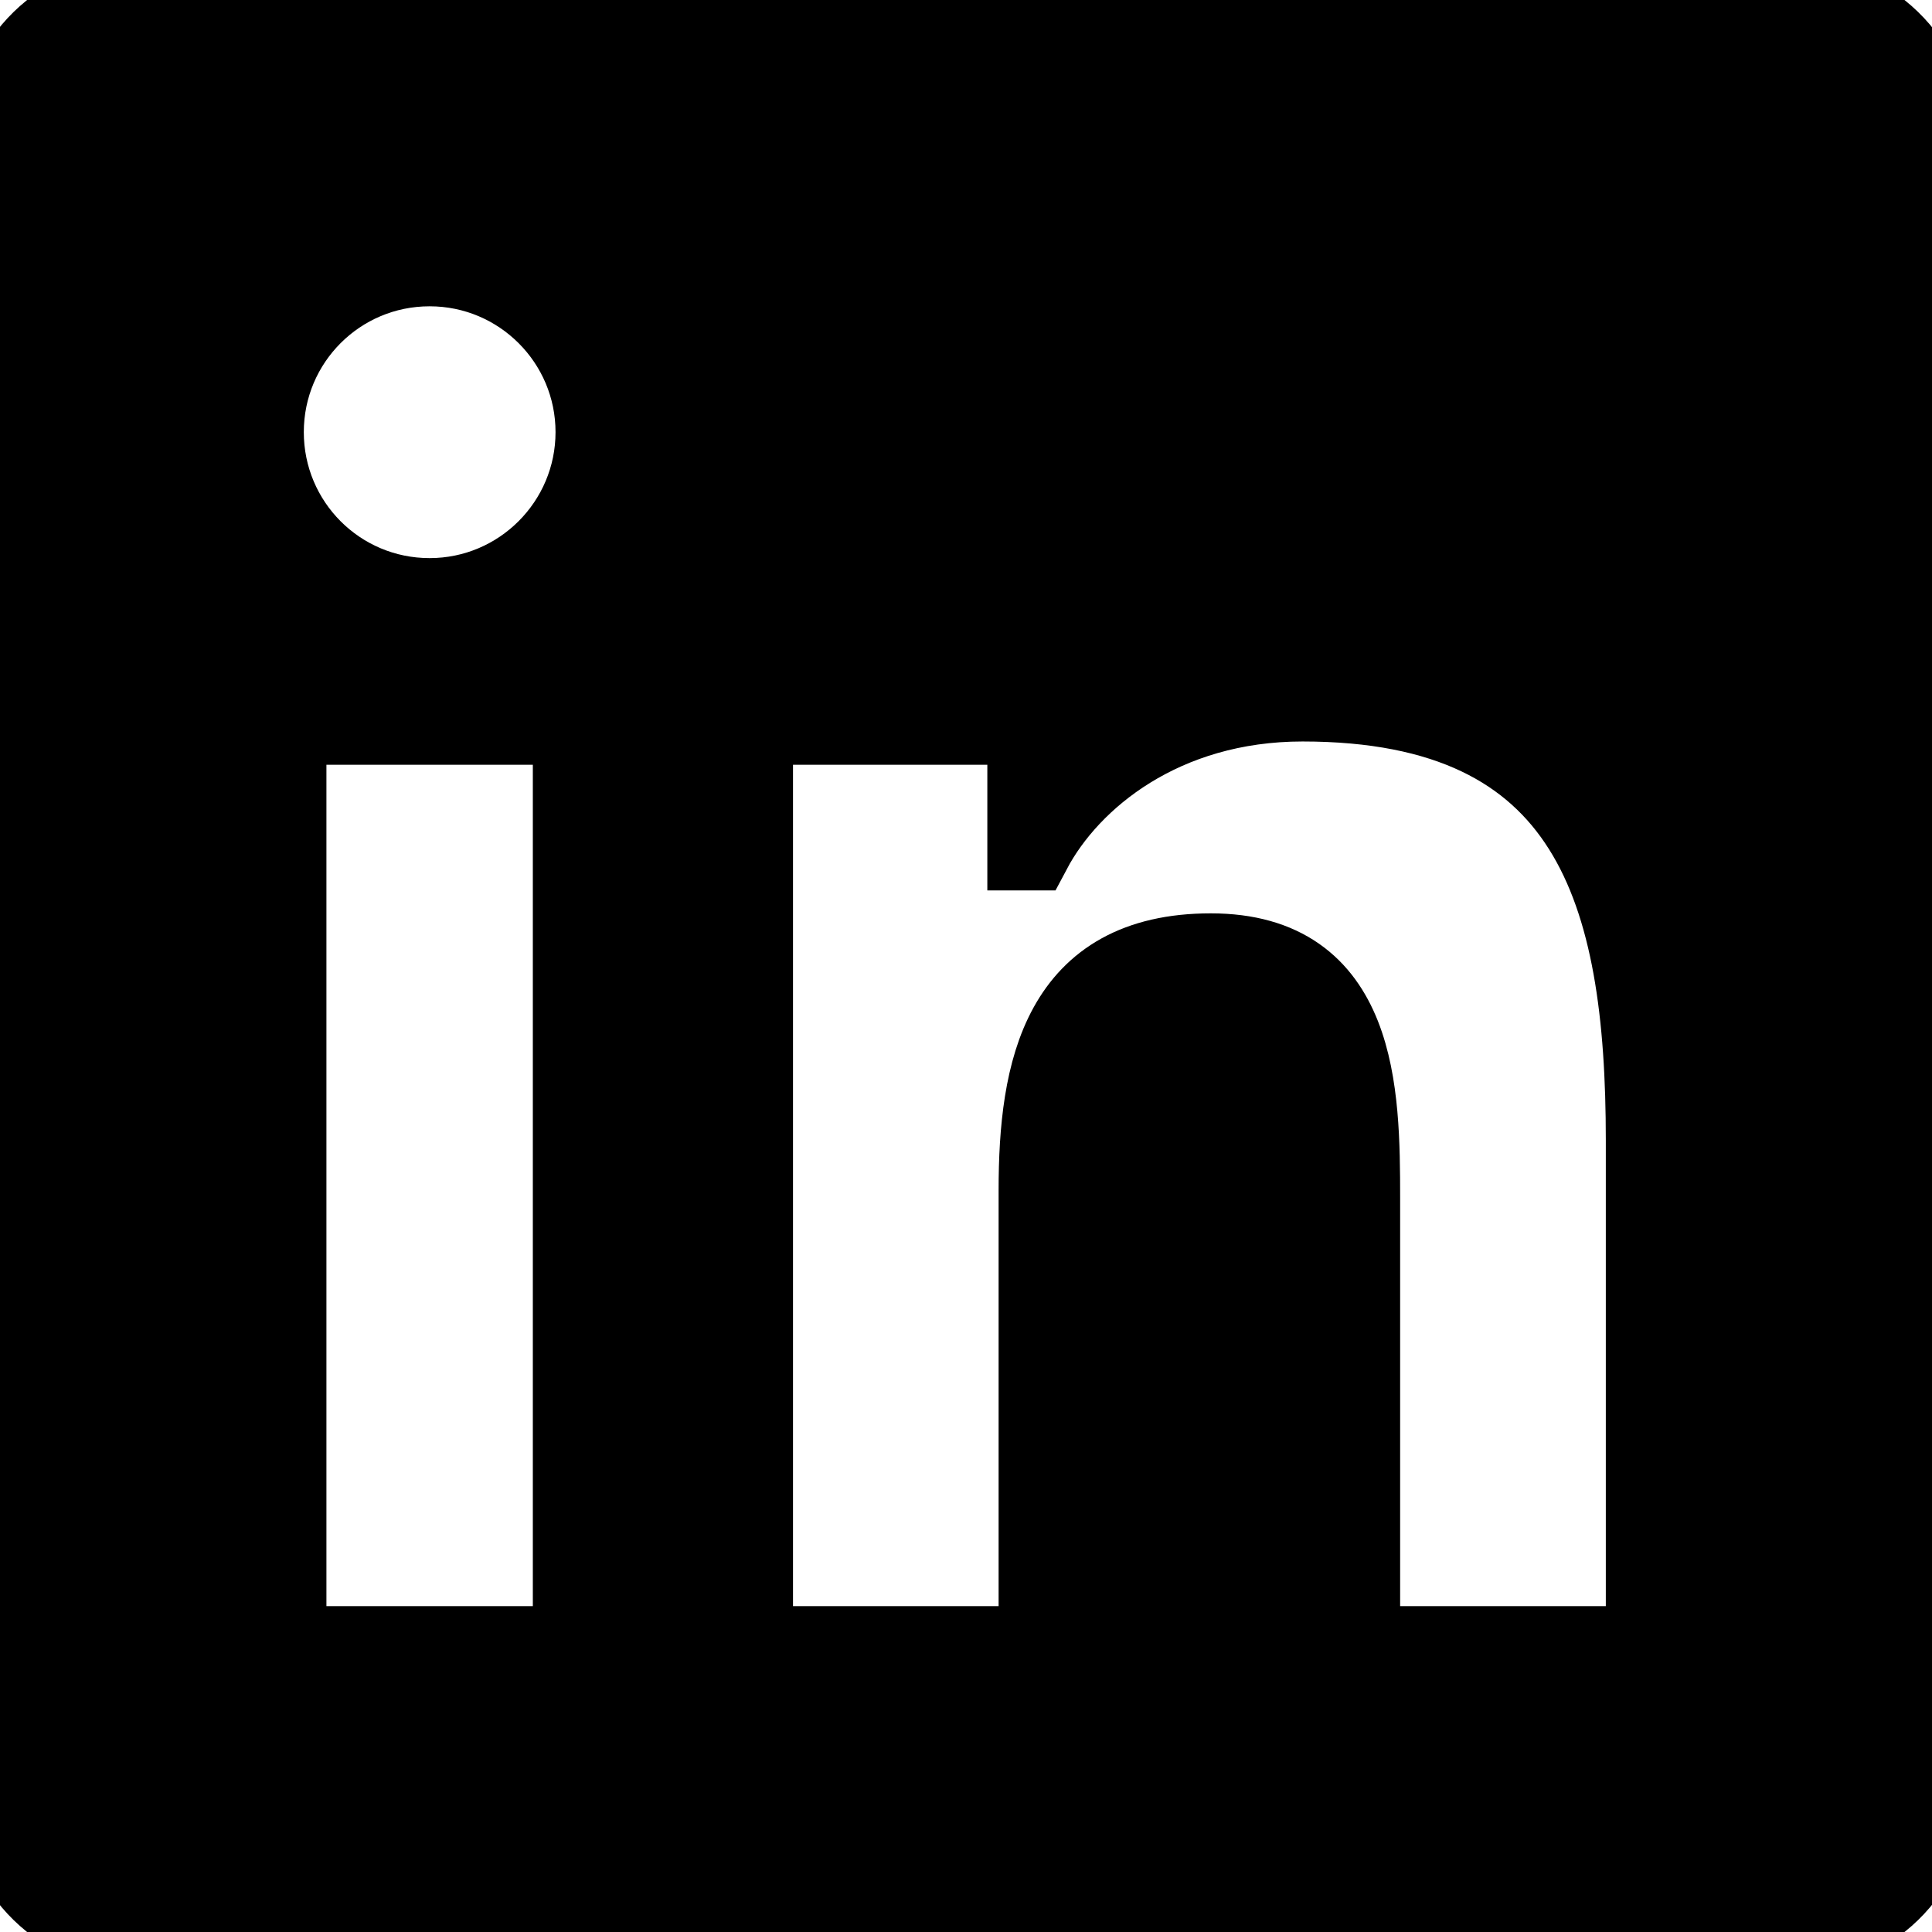
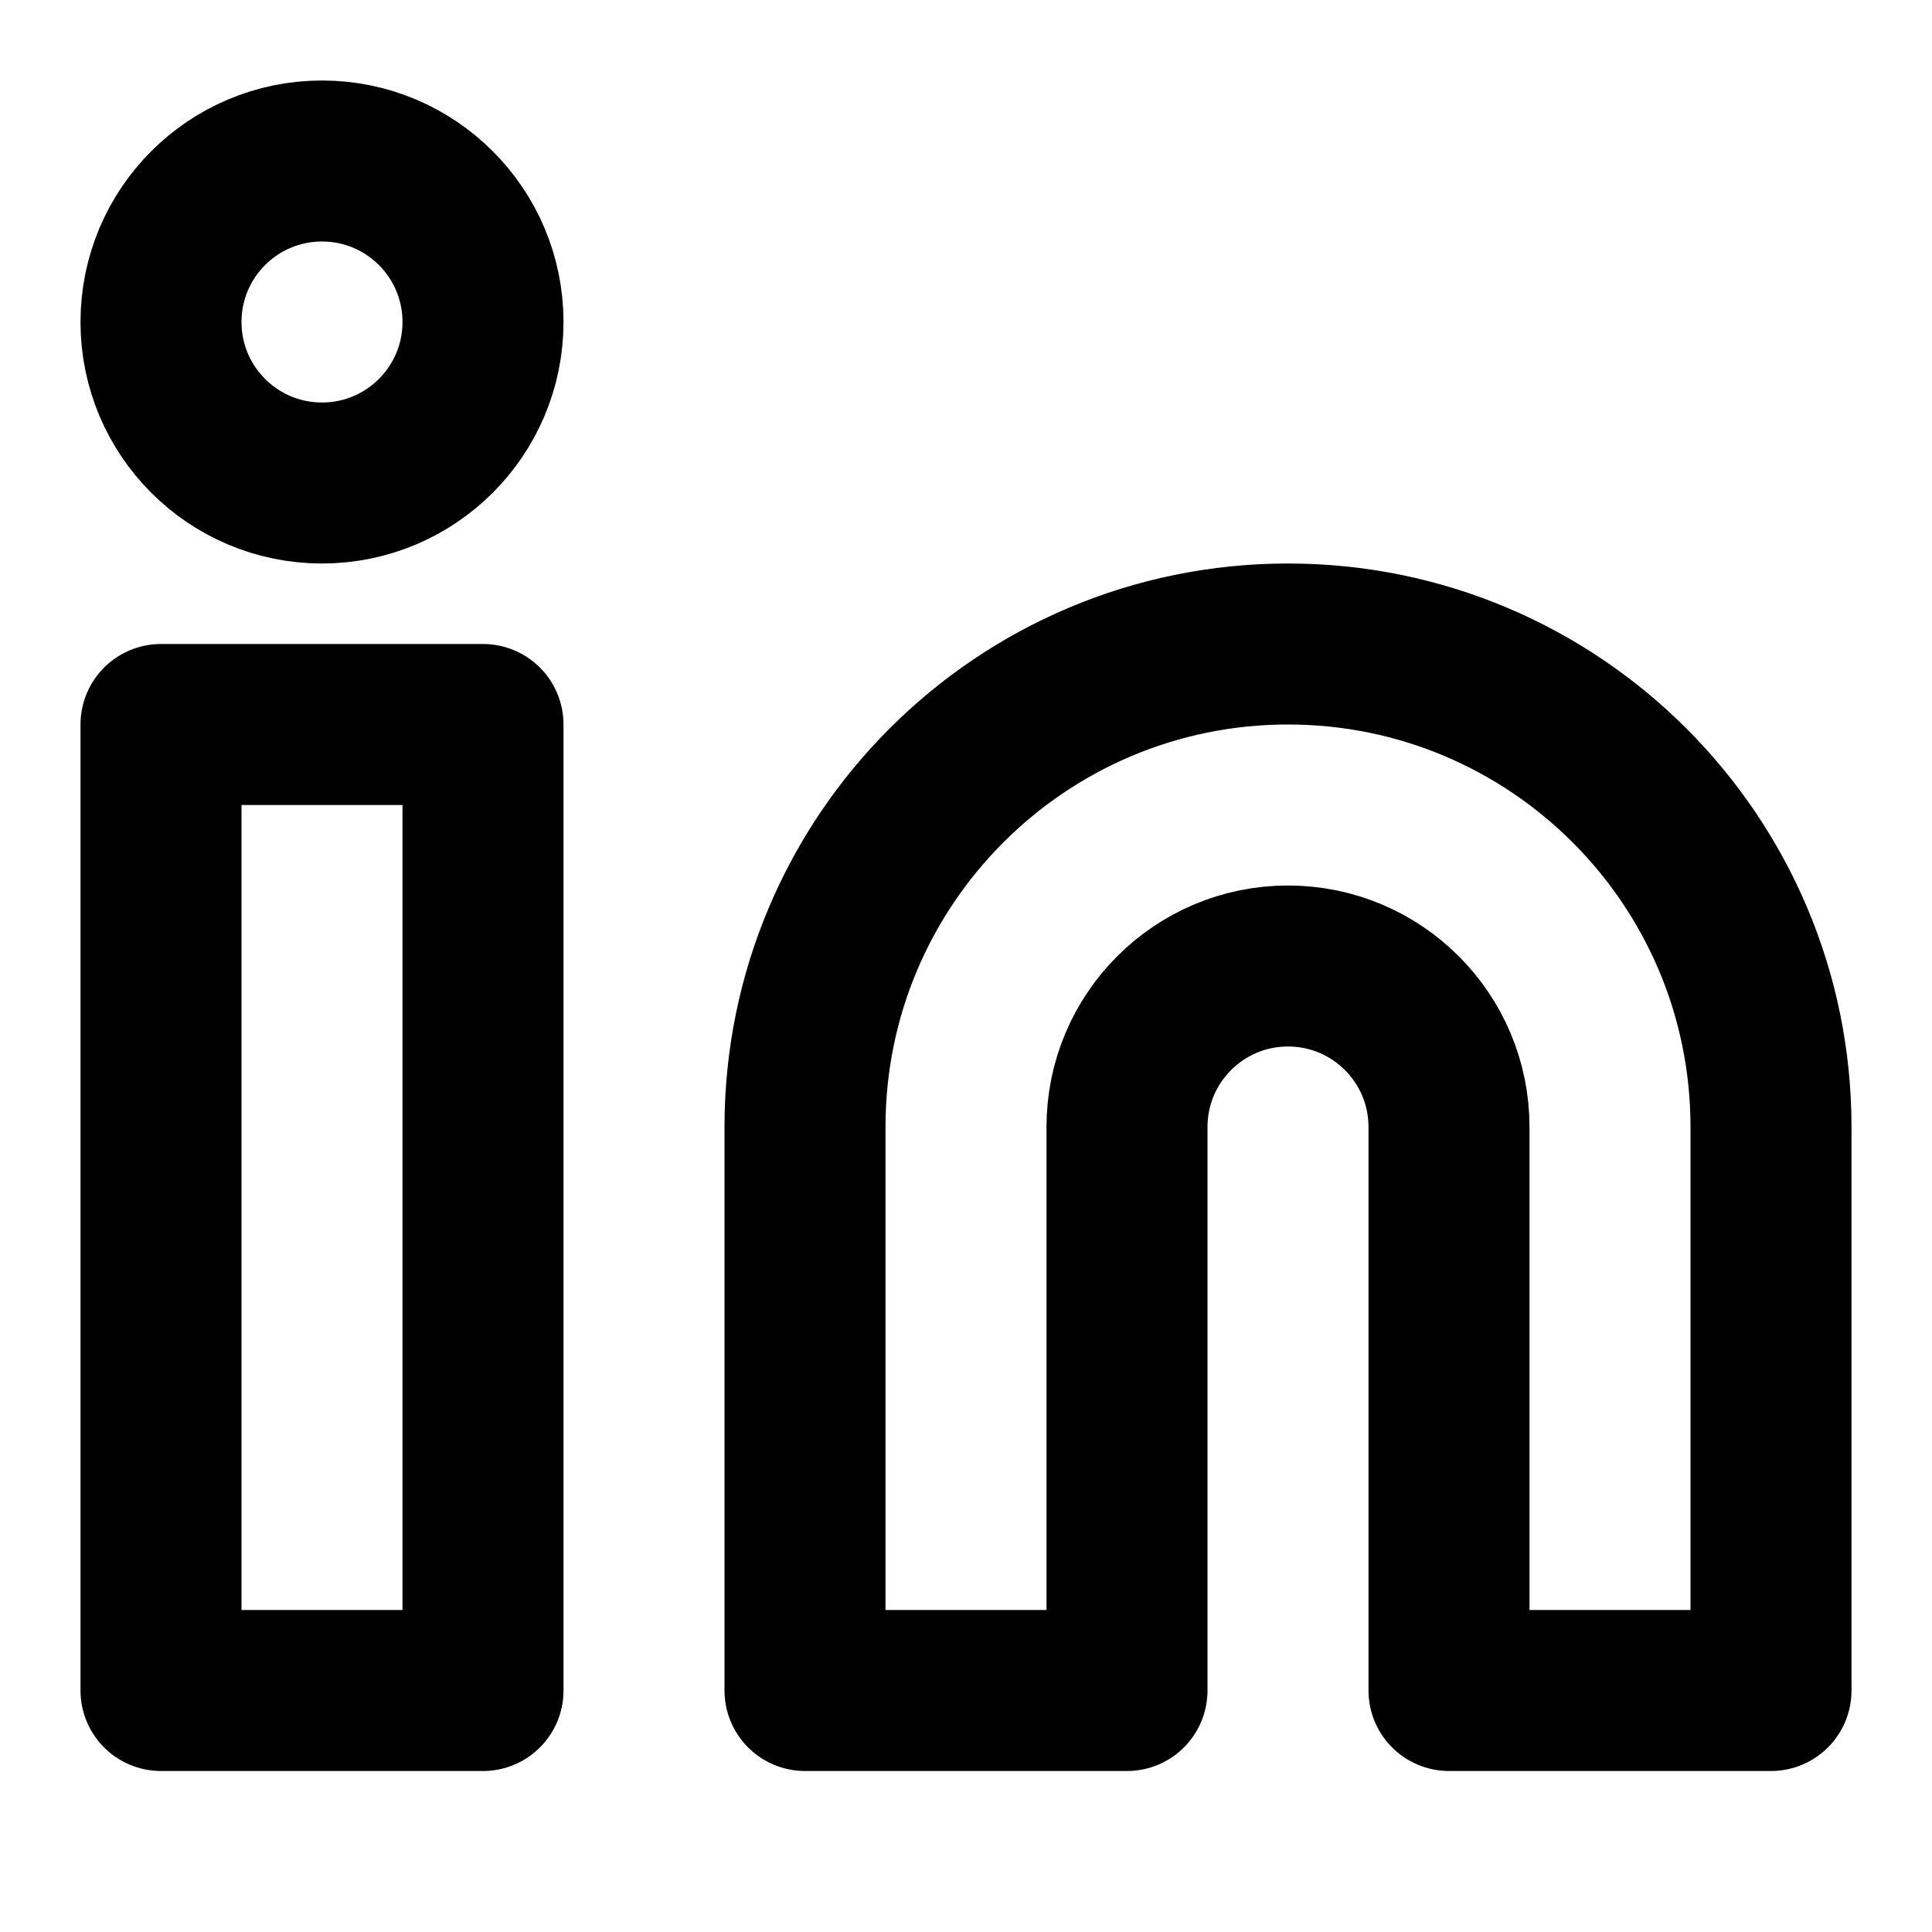
- <svg xmlns="http://www.w3.org/2000/svg" stroke="currentColor" fill="currentColor" strokeWidth="0" role="img" viewBox="0 0 24 24">
-   <path d="M20.447 20.452h-3.554v-5.569c0-1.328-.027-3.037-1.852-3.037-1.853 0-2.136 1.445-2.136 2.939v5.667H9.351V9h3.414v1.561h.046c.477-.9 1.637-1.85 3.37-1.85 3.601 0 4.267 2.37 4.267 5.455v6.286zM5.337 7.433c-1.144 0-2.063-.926-2.063-2.065 0-1.138.92-2.063 2.063-2.063 1.14 0 2.064.925 2.064 2.063 0 1.139-.925 2.065-2.064 2.065zm1.782 13.019H3.555V9h3.564v11.452zM22.225 0H1.771C.792 0 0 .774 0 1.729v20.542C0 23.227.792 24 1.771 24h20.451C23.2 24 24 23.227 24 22.271V1.729C24 .774 23.2 0 22.222 0h.003z" />
+ <svg xmlns="http://www.w3.org/2000/svg" width="24" height="24" viewBox="0 0 24 24" fill="none" stroke="currentColor" stroke-width="2" stroke-linecap="round" stroke-linejoin="round" class="feather feather-linkedin">
+   <path d="M16 8a6 6 0 0 1 6 6v7h-4v-7a2 2 0 0 0-2-2 2 2 0 0 0-2 2v7h-4v-7a6 6 0 0 1 6-6z" />
+   <rect x="2" y="9" width="4" height="12" />
+   <circle cx="4" cy="4" r="2" />
</svg>
